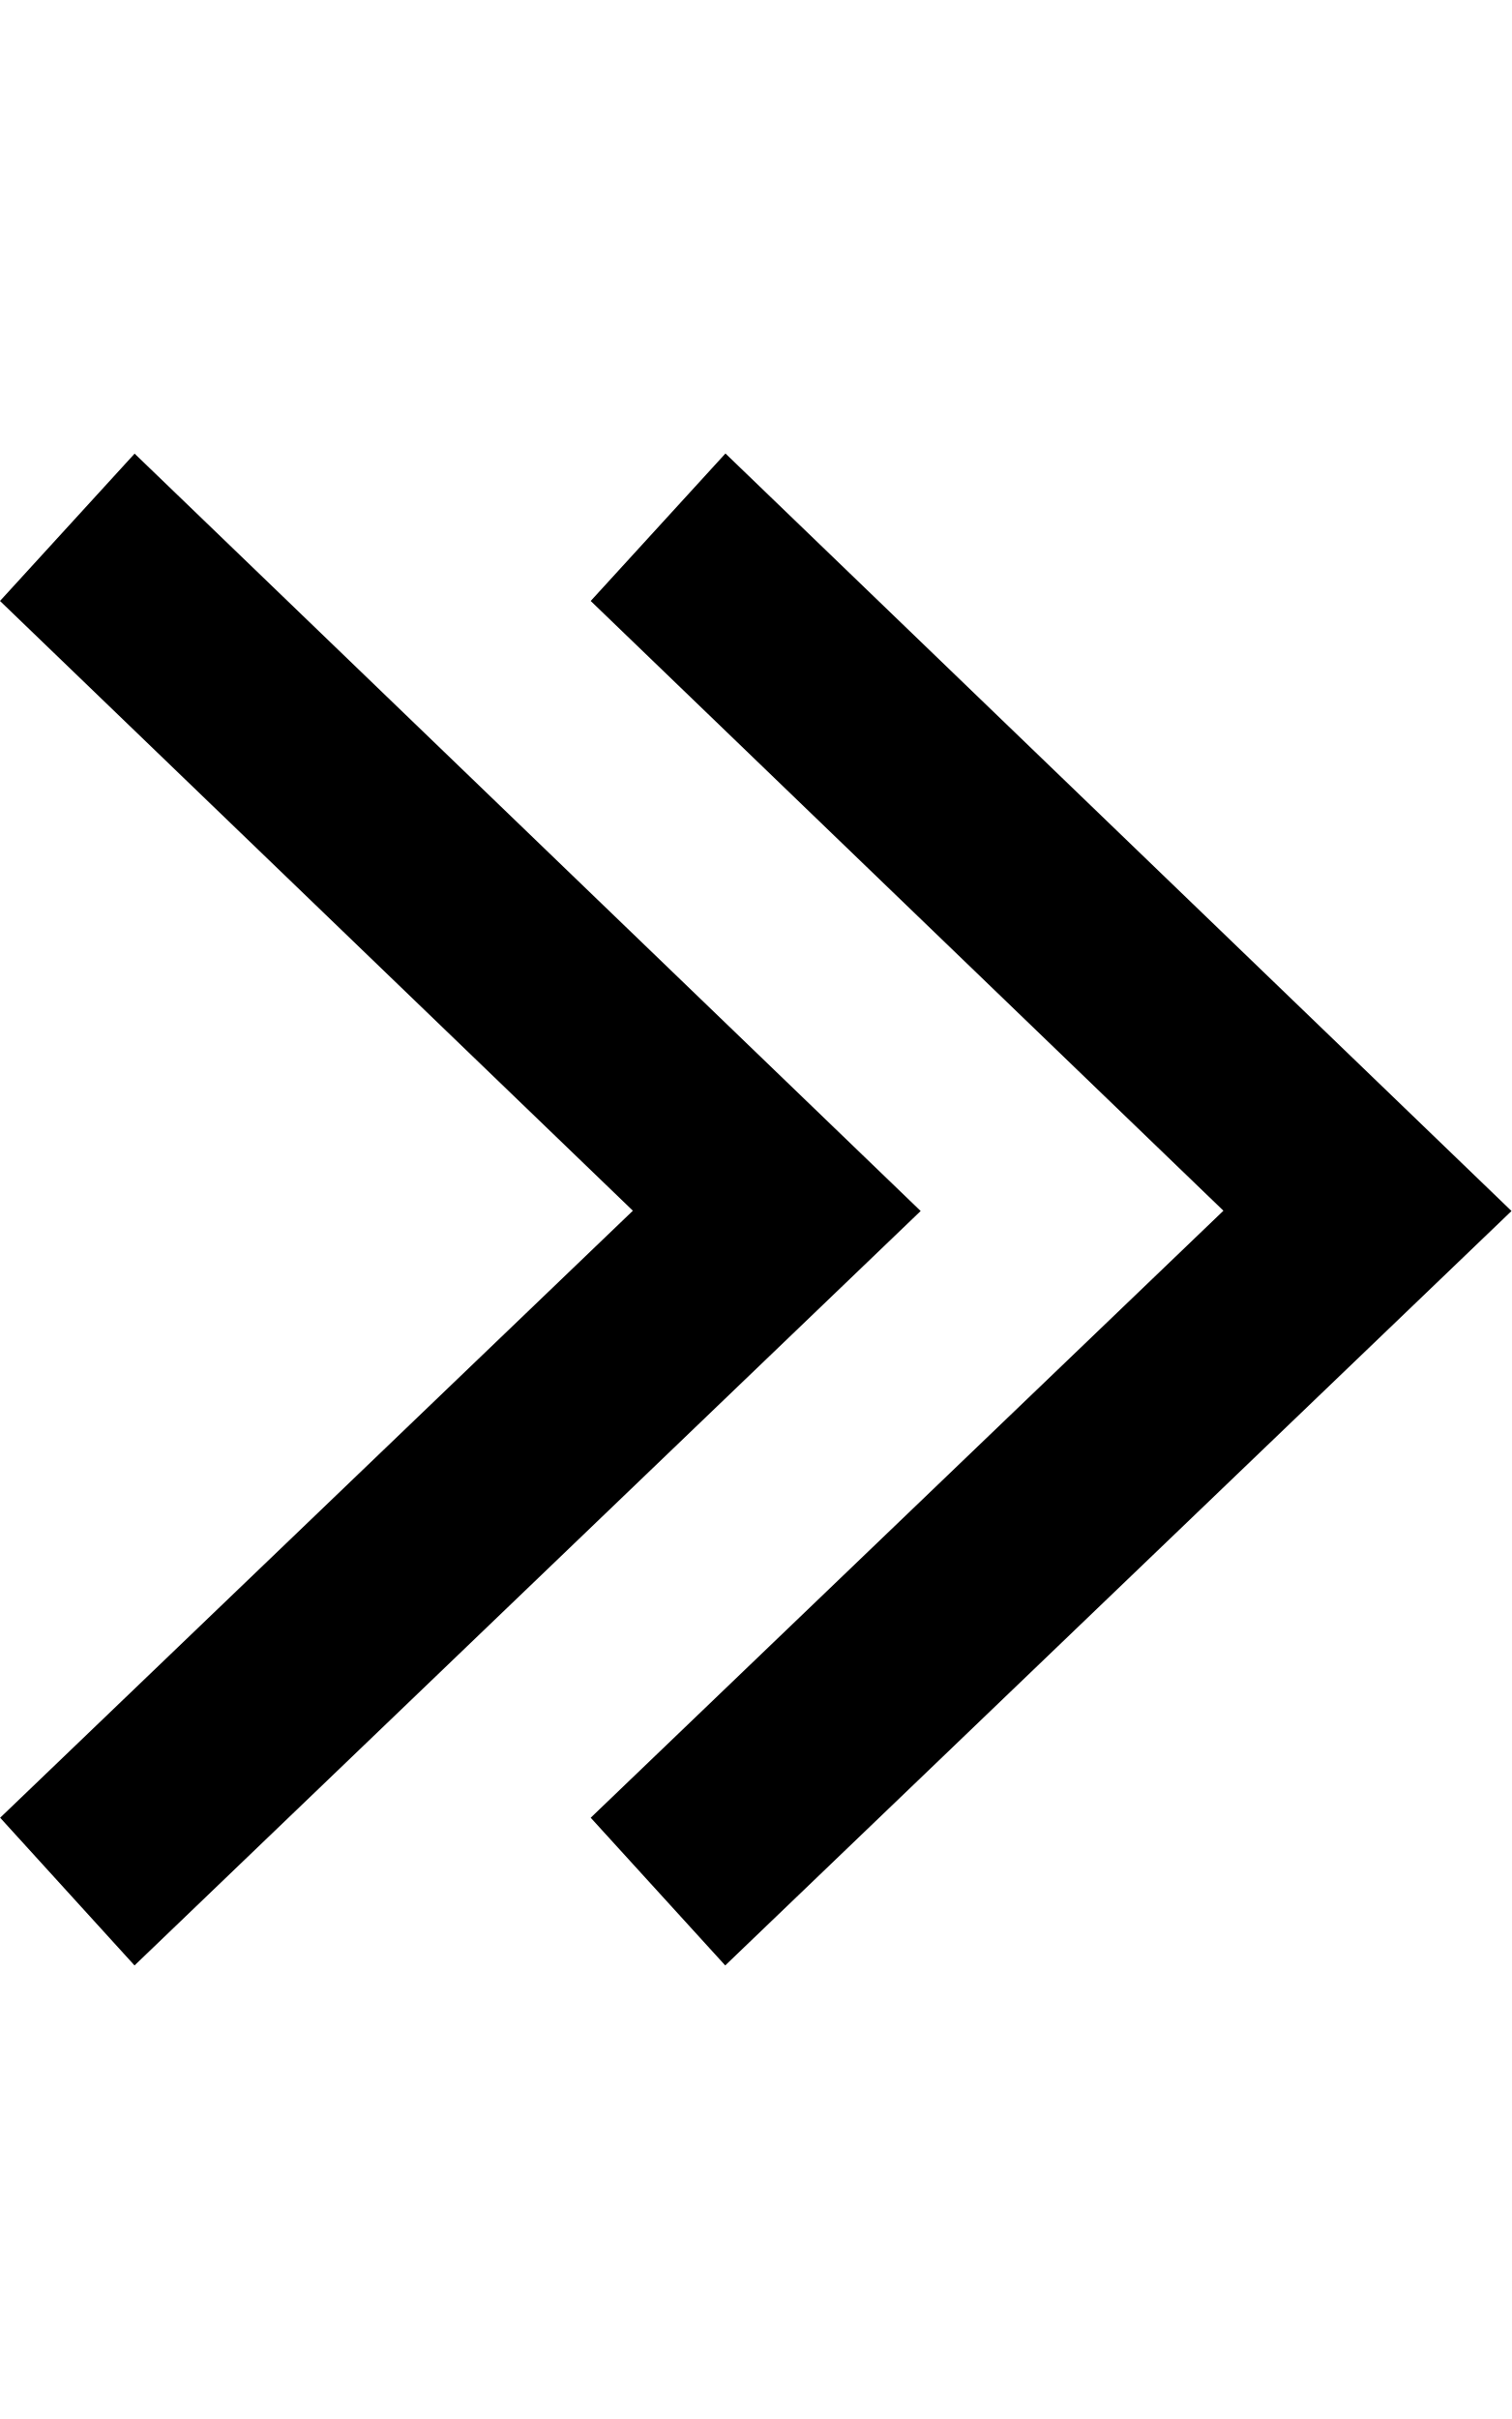
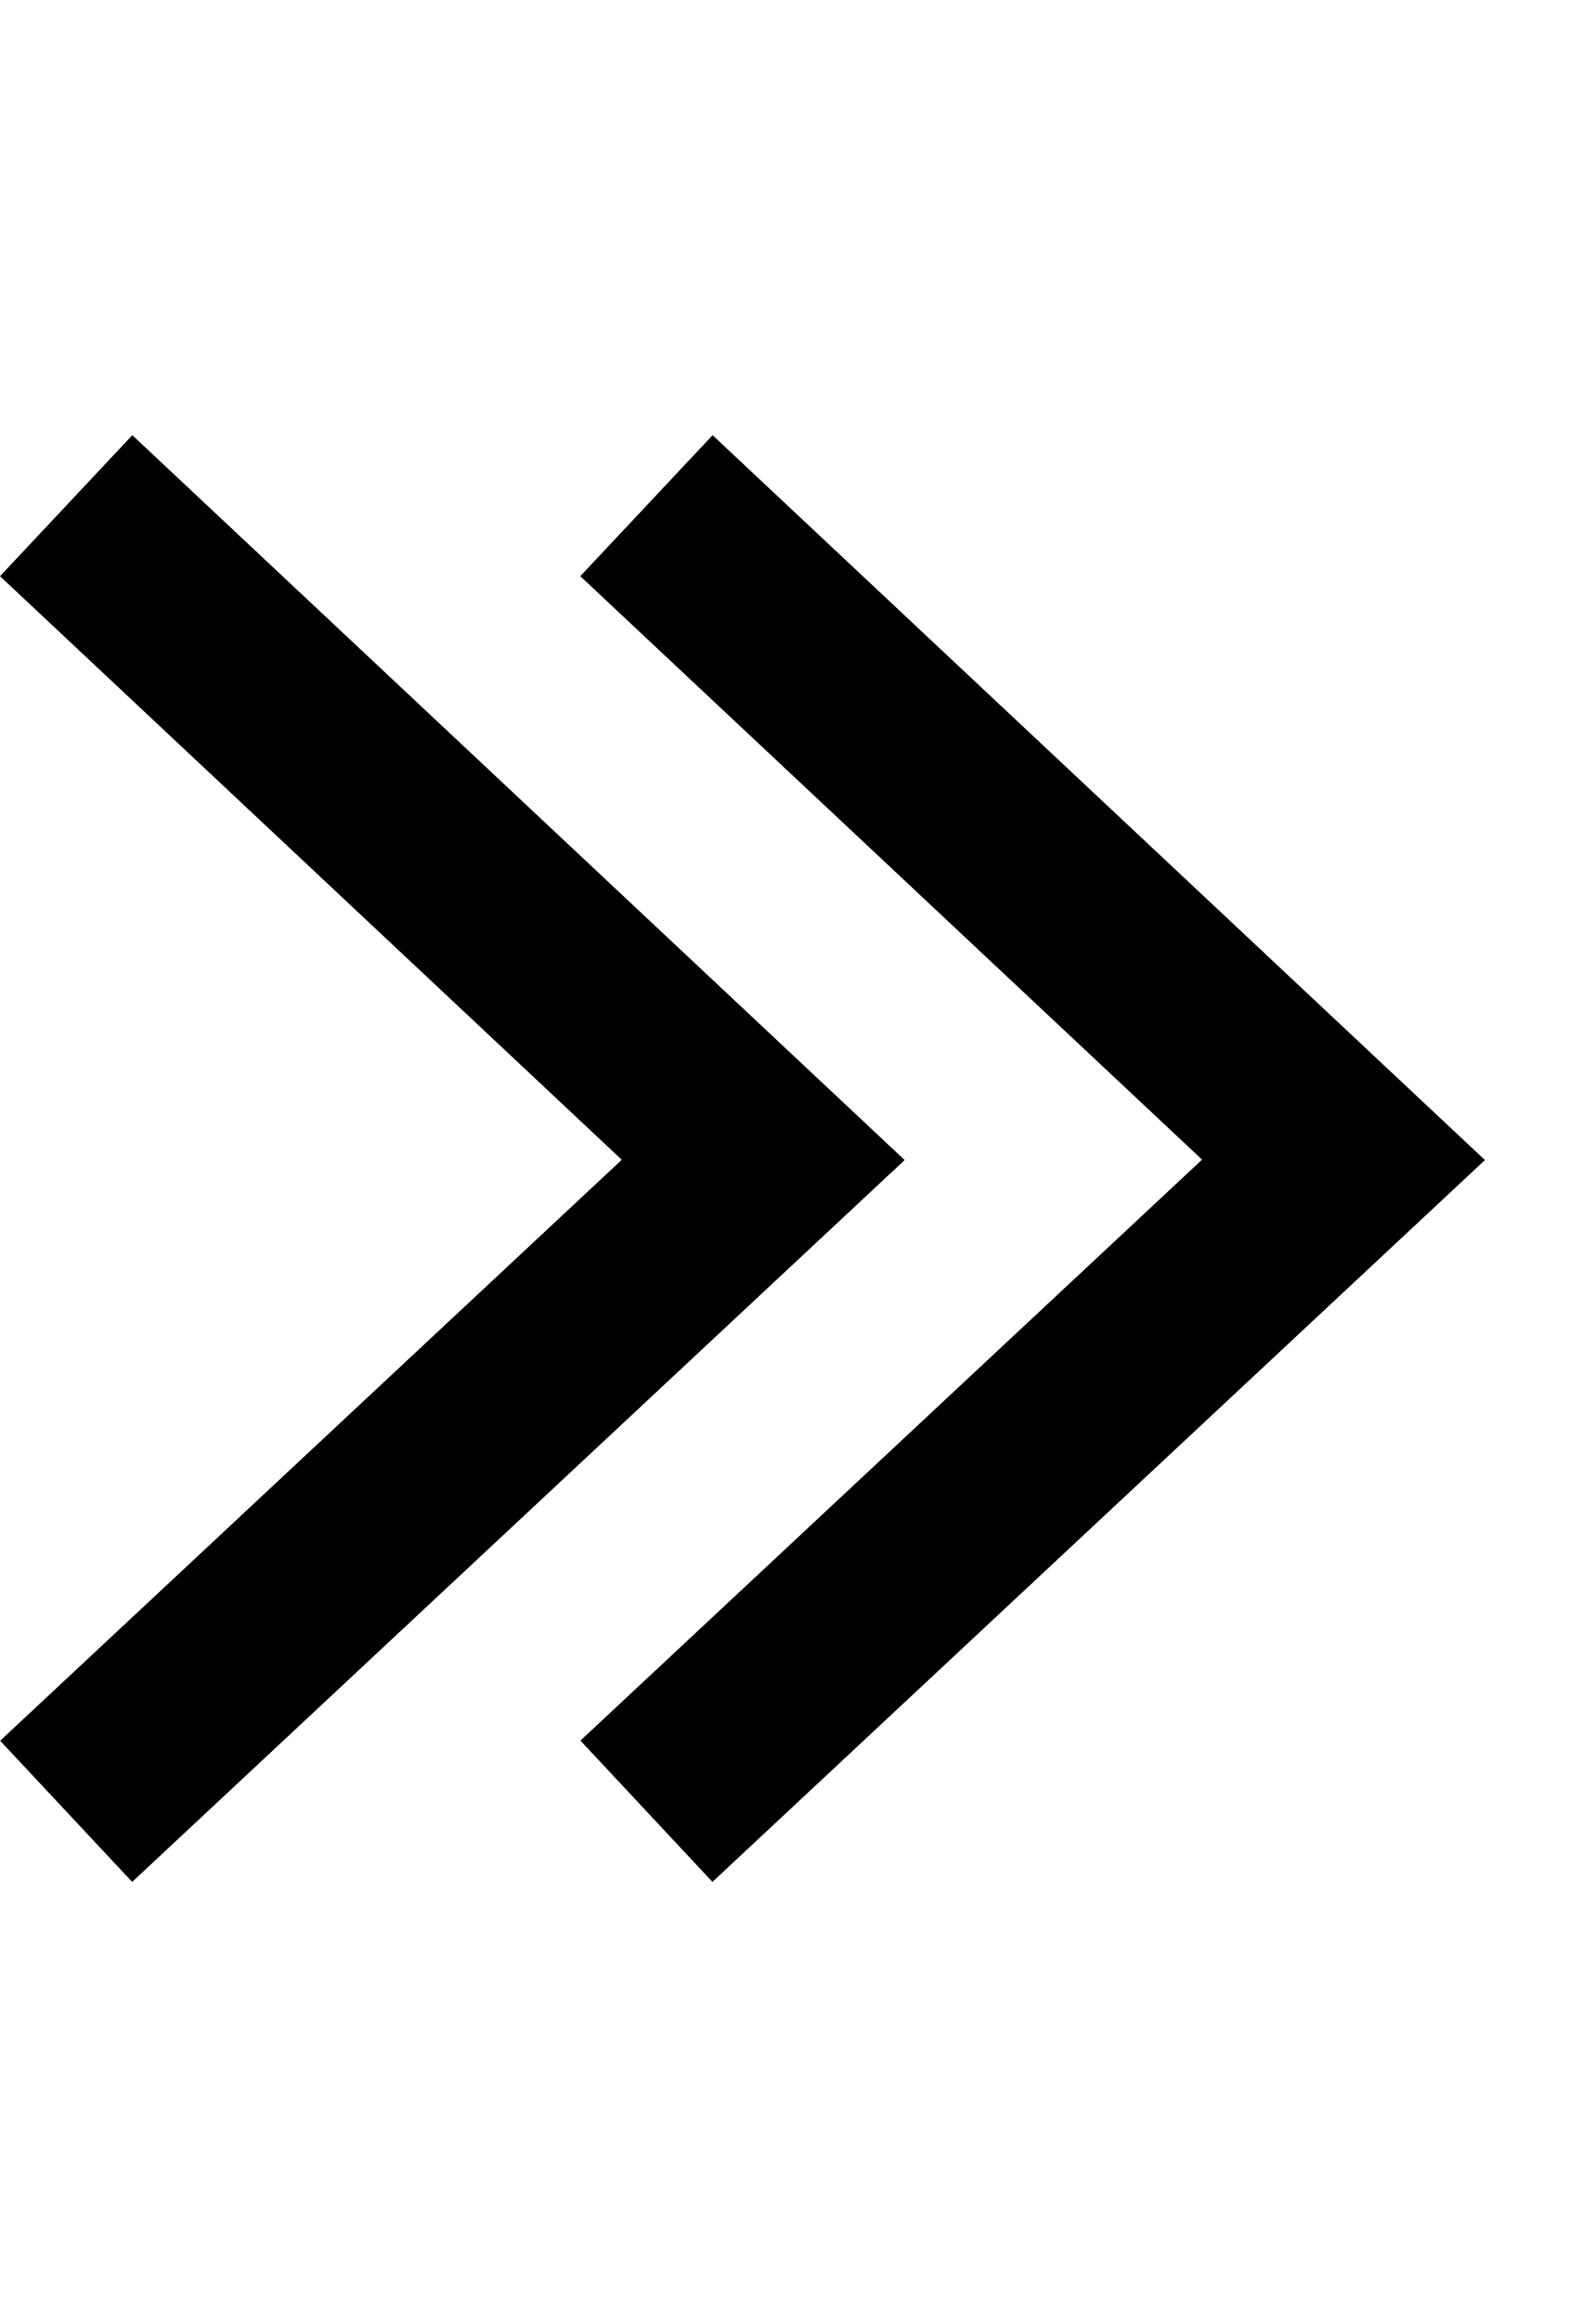
- <svg xmlns="http://www.w3.org/2000/svg" width="10" height="16" viewBox="0 0 10 16">
-   <path d="M4.8 3L10 8.01 4.798 13l-.89-.977 4.186-4.015-4.186-4.033L4.799 3zM.89 3l5.201 5.01L.89 13l-.889-.977 4.186-4.015L0 3.975.891 3z" fill-rule="evenodd" />
+ <svg xmlns="http://www.w3.org/2000/svg" width="11" height="16" viewBox="0 0 11 16">
+   <path d="M4 3.972L4.912 3l5.324 4.997-5.325 4.976-.91-.974 4.285-4.005z" />
+   <path d="M0 3.972L.912 3l5.324 4.997-5.325 4.976L.001 12l4.285-4.005z" />
</svg>
